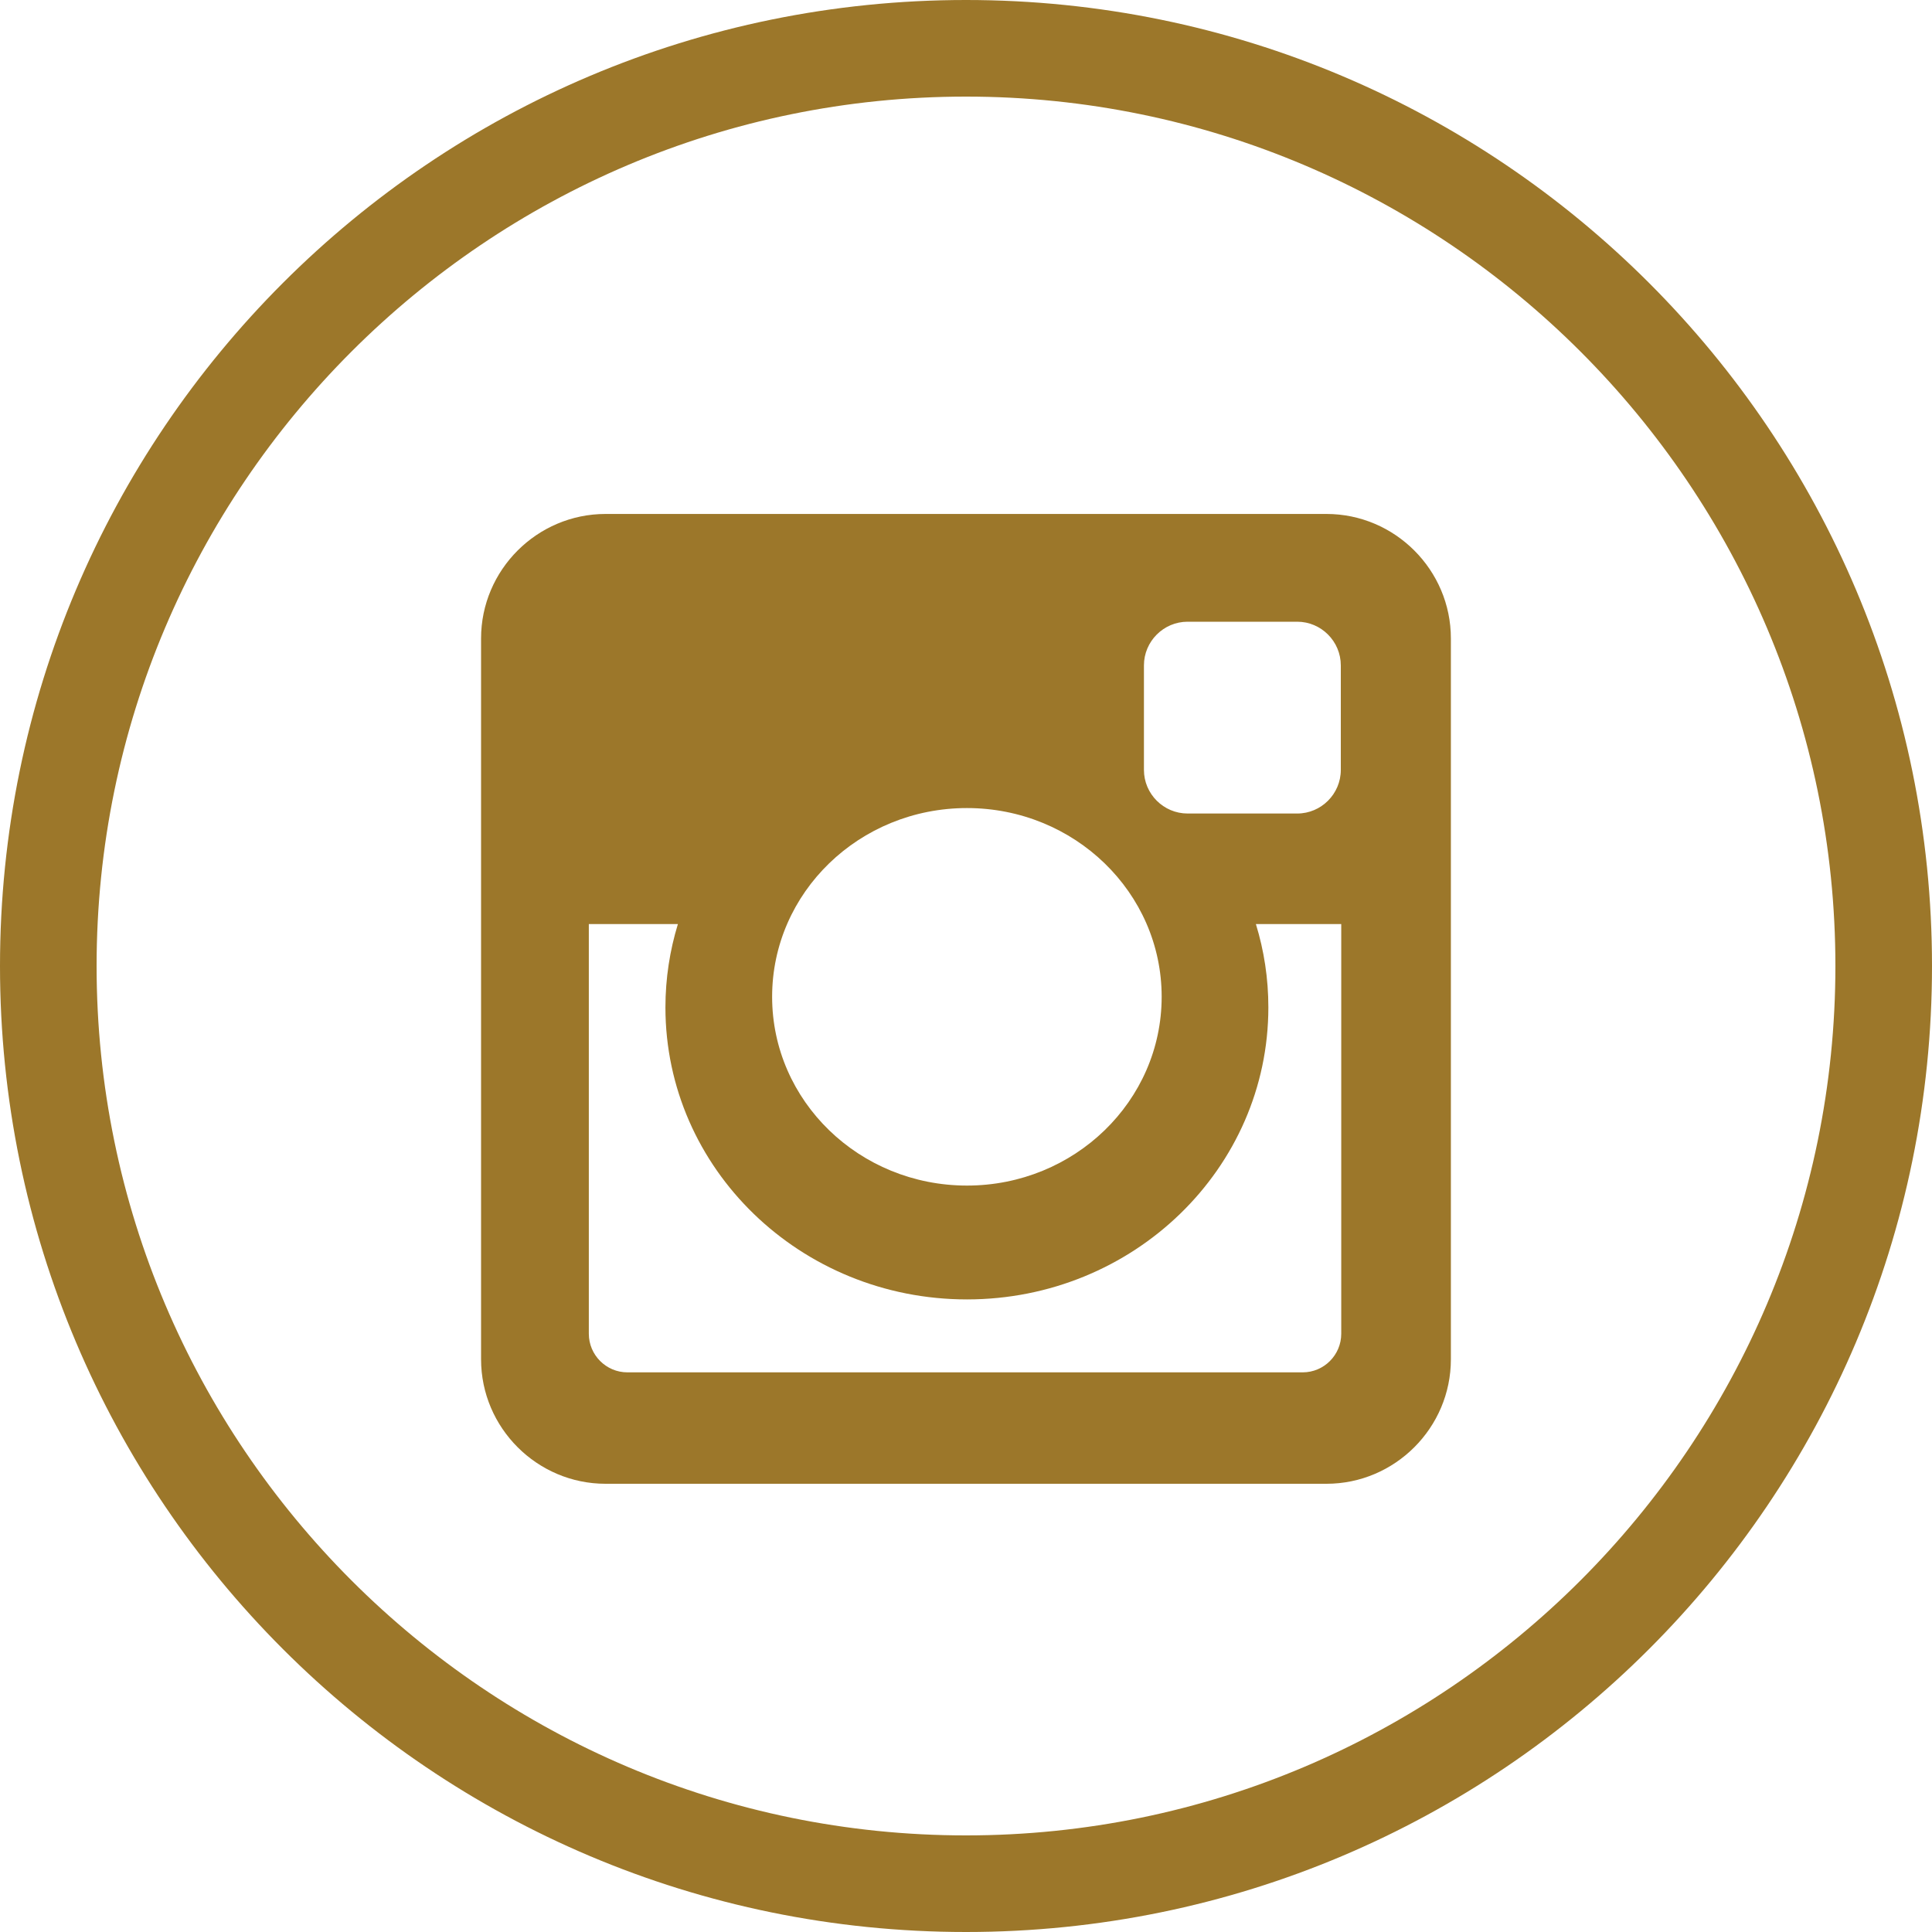
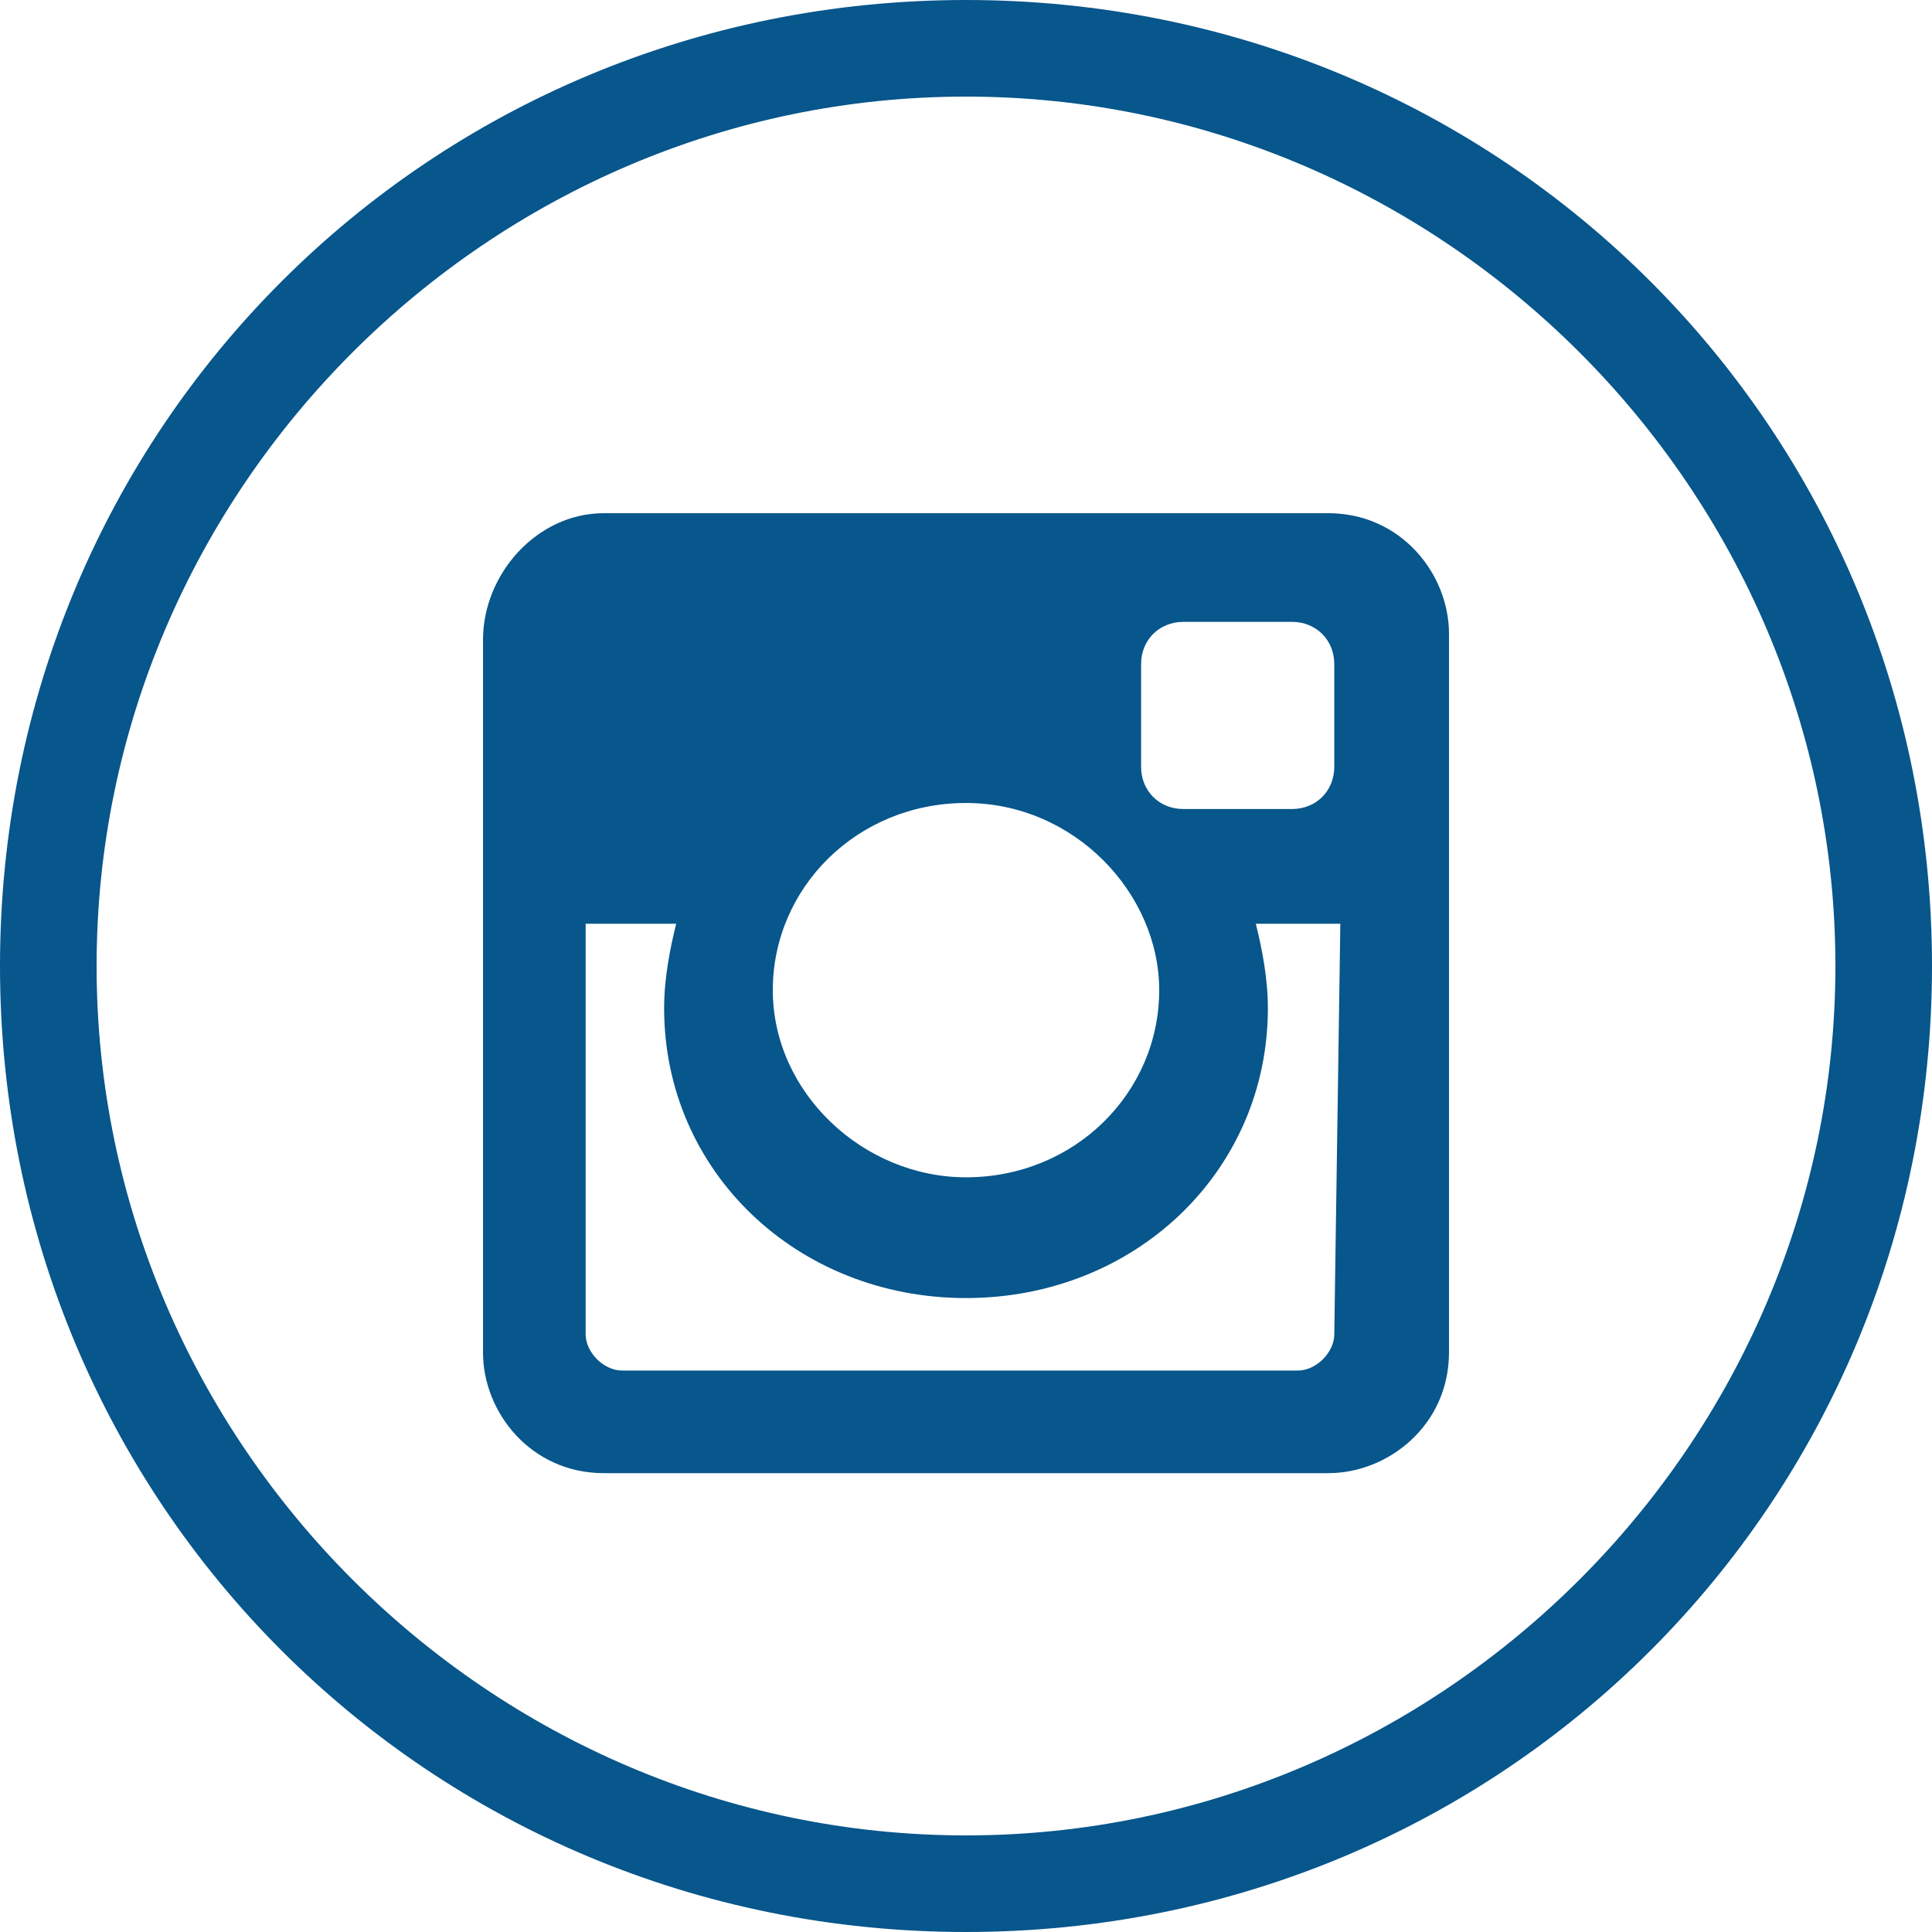
- <svg xmlns="http://www.w3.org/2000/svg" enable-background="new 0 0 40 40" height="40px" id="Layer_1" version="1.1" viewBox="0 0 40 40" width="40px" xml:space="preserve">
+ <svg xmlns="http://www.w3.org/2000/svg" version="1.1" id="Слой_1" x="0px" y="0px" viewBox="0 0 32 32" style="enable-background:new 0 0 32 32;" xml:space="preserve">
+   <style type="text/css">
+ 	.st0{fill:#07568C;}
+ </style>
  <g>
    <g>
-       <path d="M20,2c9.925,0,18,8.075,18,18s-8.074,18-18,18S2,29.925,2,20S10.075,2,20,2 M20,0C8.954,0,0,8.954,0,20    c0,11.047,8.954,20,20,20c11.044,0,20-8.953,20-20C40,8.954,31.045,0,20,0L20,0z" fill="#9C772A" />
+       <path class="st0" d="M16,1.6c7.9,0,14.4,6.5,14.4,14.4S23.9,30.4,16,30.4S1.6,23.9,1.6,16S8.1,1.6,16,1.6 M16,0C7.1,0,0,7.1,0,16    s7.1,16,16,16s16-7.1,16-16S24.9,0,16,0L16,0z" />
    </g>
-     <path clip-rule="evenodd" d="M12.537,10.641h14.926c1.416,0,2.576,1.159,2.576,2.577v14.925   c0,1.418-1.16,2.577-2.576,2.577H12.537c-1.417,0-2.577-1.159-2.577-2.577V13.218C9.96,11.8,11.12,10.641,12.537,10.641   L12.537,10.641z M24.588,12.872c-0.498,0-0.904,0.407-0.904,0.904v2.164c0,0.497,0.406,0.903,0.904,0.903h2.27   c0.496,0,0.902-0.406,0.902-0.903v-2.164c0-0.497-0.406-0.904-0.902-0.904H24.588L24.588,12.872z M27.77,19.132h-1.768   c0.168,0.546,0.258,1.124,0.258,1.724c0,3.34-2.795,6.047-6.24,6.047c-3.447,0-6.243-2.707-6.243-6.047   c0-0.6,0.091-1.178,0.258-1.724h-1.844v8.482c0,0.439,0.358,0.799,0.798,0.799h13.983c0.438,0,0.797-0.359,0.797-0.799V19.132   L27.77,19.132z M20.02,16.73c-2.229,0-4.034,1.749-4.034,3.907c0,2.159,1.805,3.909,4.034,3.909c2.226,0,4.031-1.75,4.031-3.909   C24.051,18.479,22.246,16.73,20.02,16.73z" fill="#9C772A" fill-rule="evenodd" />
+     <path class="st0" d="M10,8.5H22c1.2,0,2,1,2,2v11.9c0,1.2-1,2-2,2H10c-1.2,0-2-1-2-2V10.6C8,9.5,8.9,8.5,10,8.5L10,8.5z M19.6,10.3   c-0.4,0-0.7,0.3-0.7,0.7v1.7c0,0.4,0.3,0.7,0.7,0.7h1.8c0.4,0,0.7-0.3,0.7-0.7v-1.7c0-0.4-0.3-0.7-0.7-0.7H19.6L19.6,10.3z    M22.2,15.3h-1.4c0.1,0.4,0.2,0.9,0.2,1.4c0,2.7-2.2,4.8-5,4.8s-5-2.1-5-4.8c0-0.5,0.1-1,0.2-1.4H9.7v6.8c0,0.3,0.3,0.6,0.6,0.6   h11.2c0.3,0,0.6-0.3,0.6-0.6L22.2,15.3L22.2,15.3z M16,13.3c-1.8,0-3.2,1.4-3.2,3.1s1.5,3.1,3.2,3.1c1.8,0,3.2-1.4,3.2-3.1   C19.2,14.8,17.8,13.3,16,13.3z" />
  </g>
</svg>
